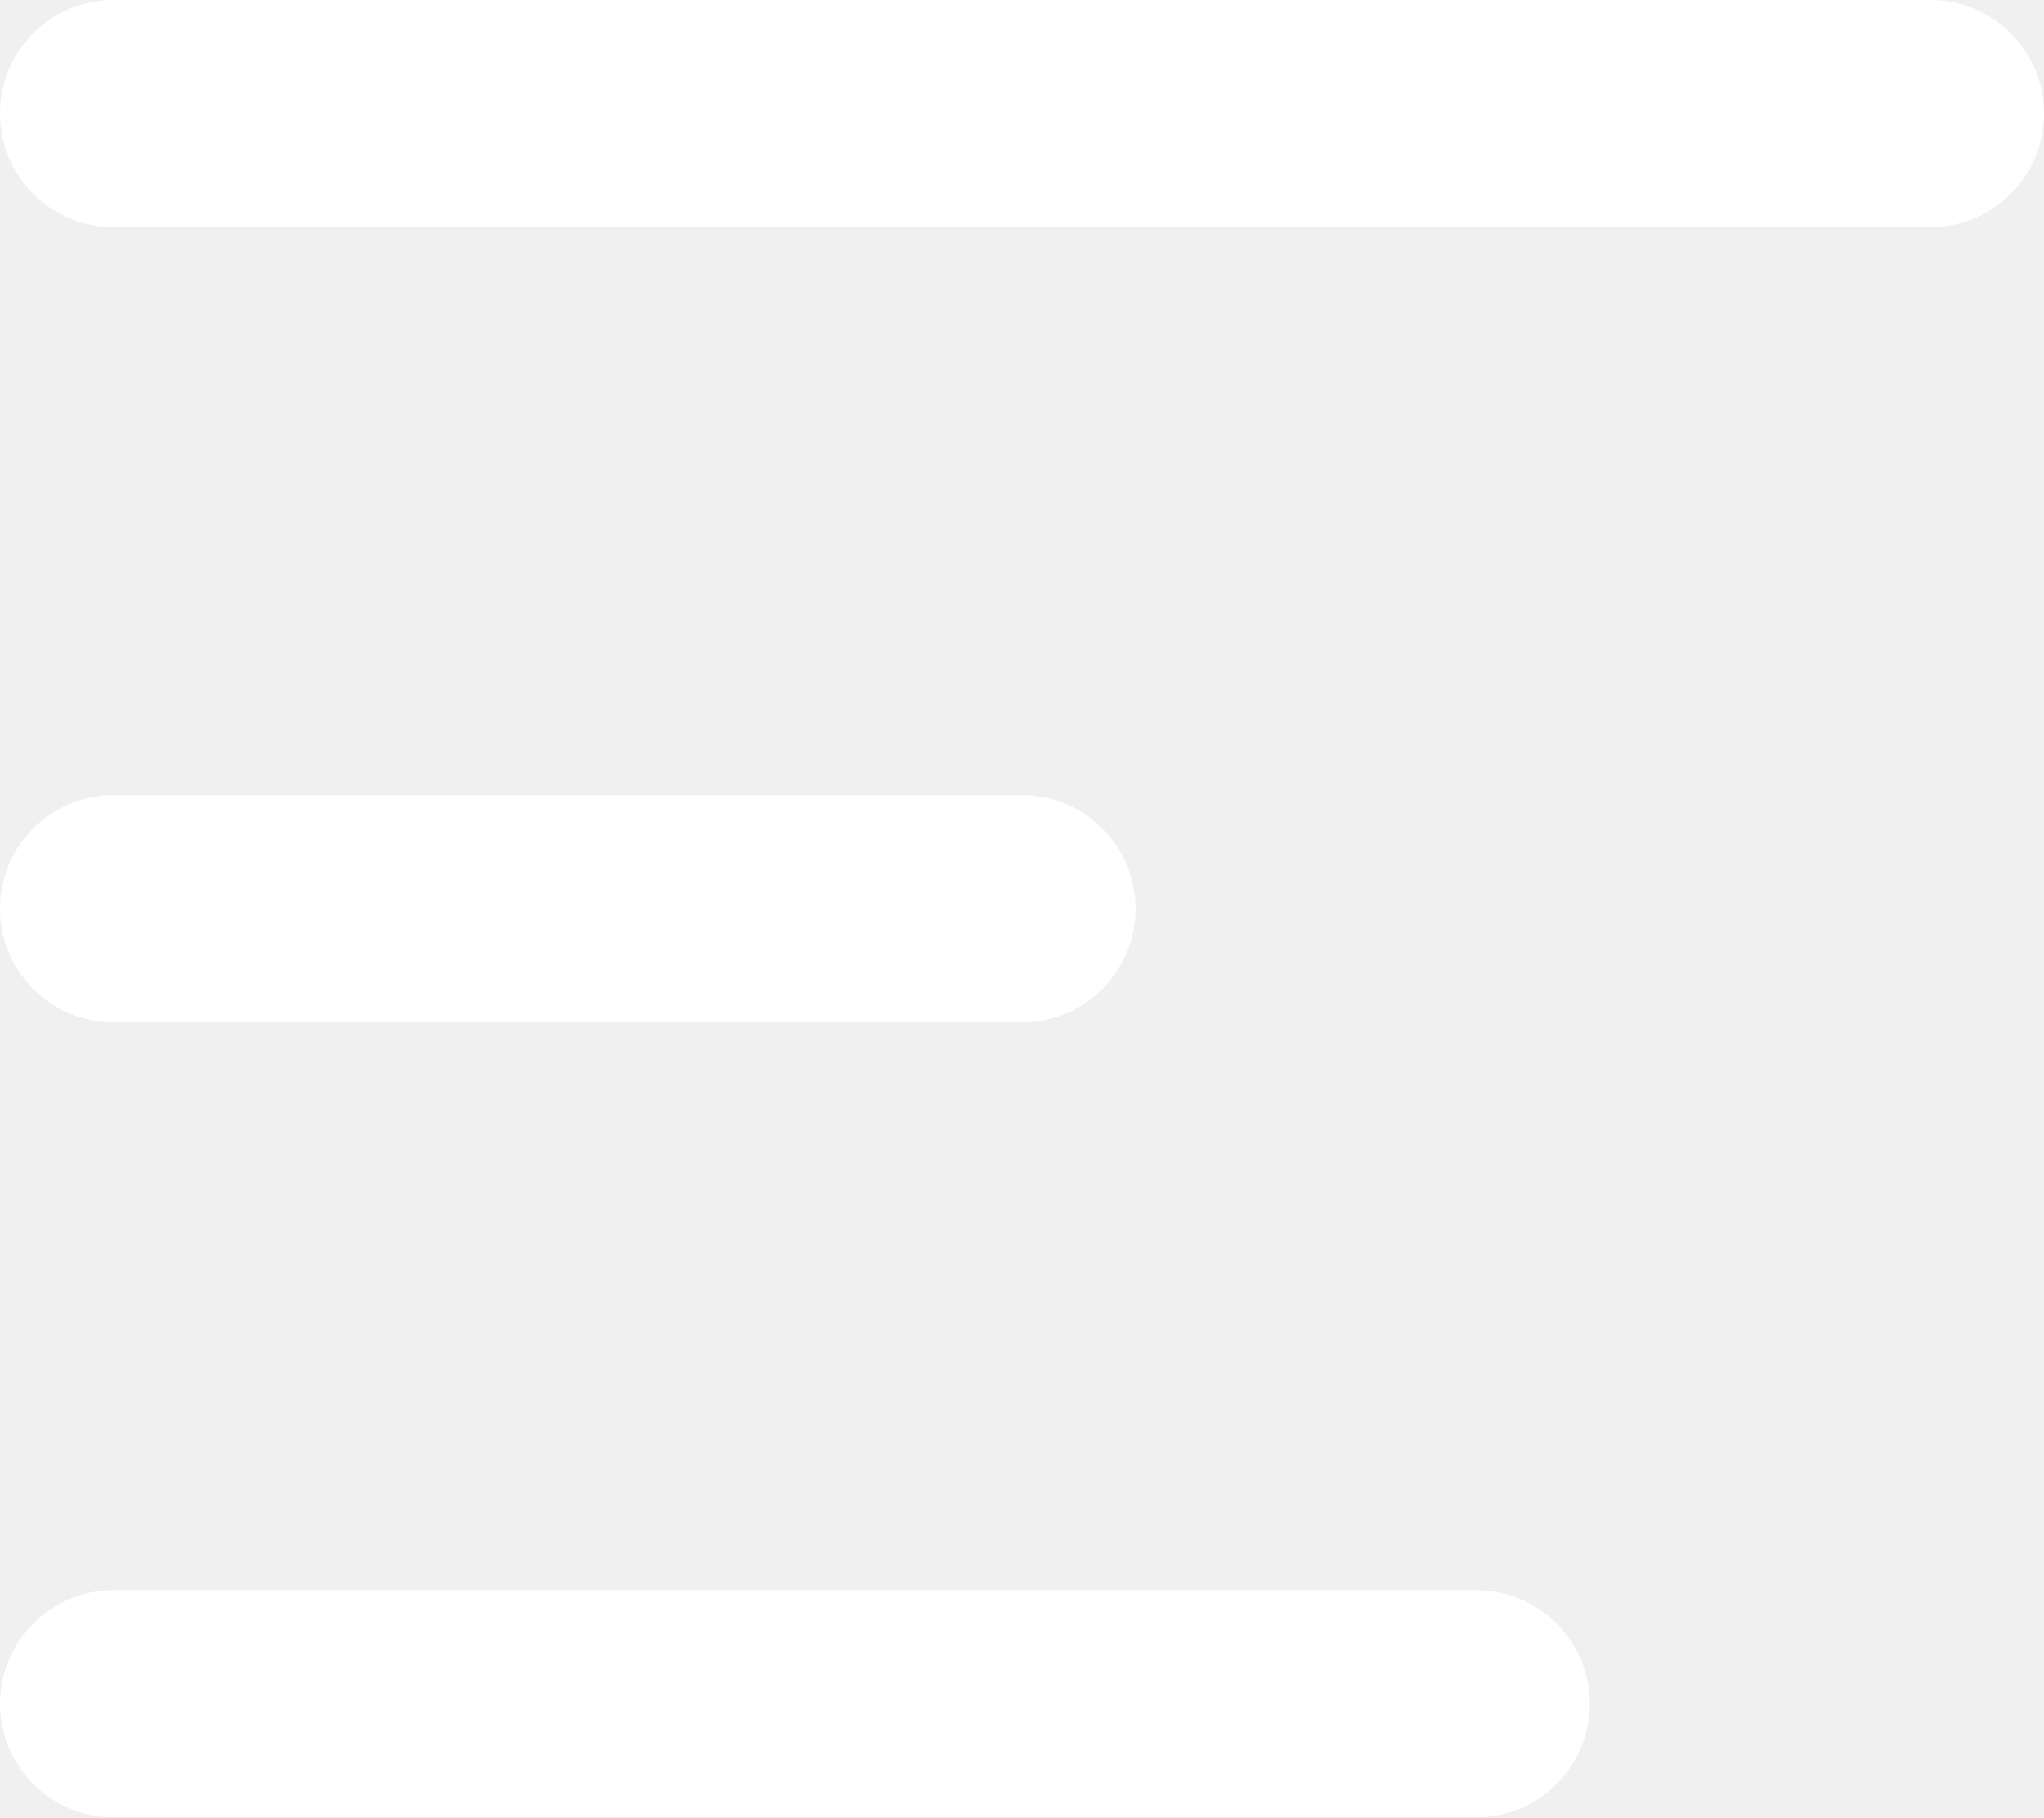
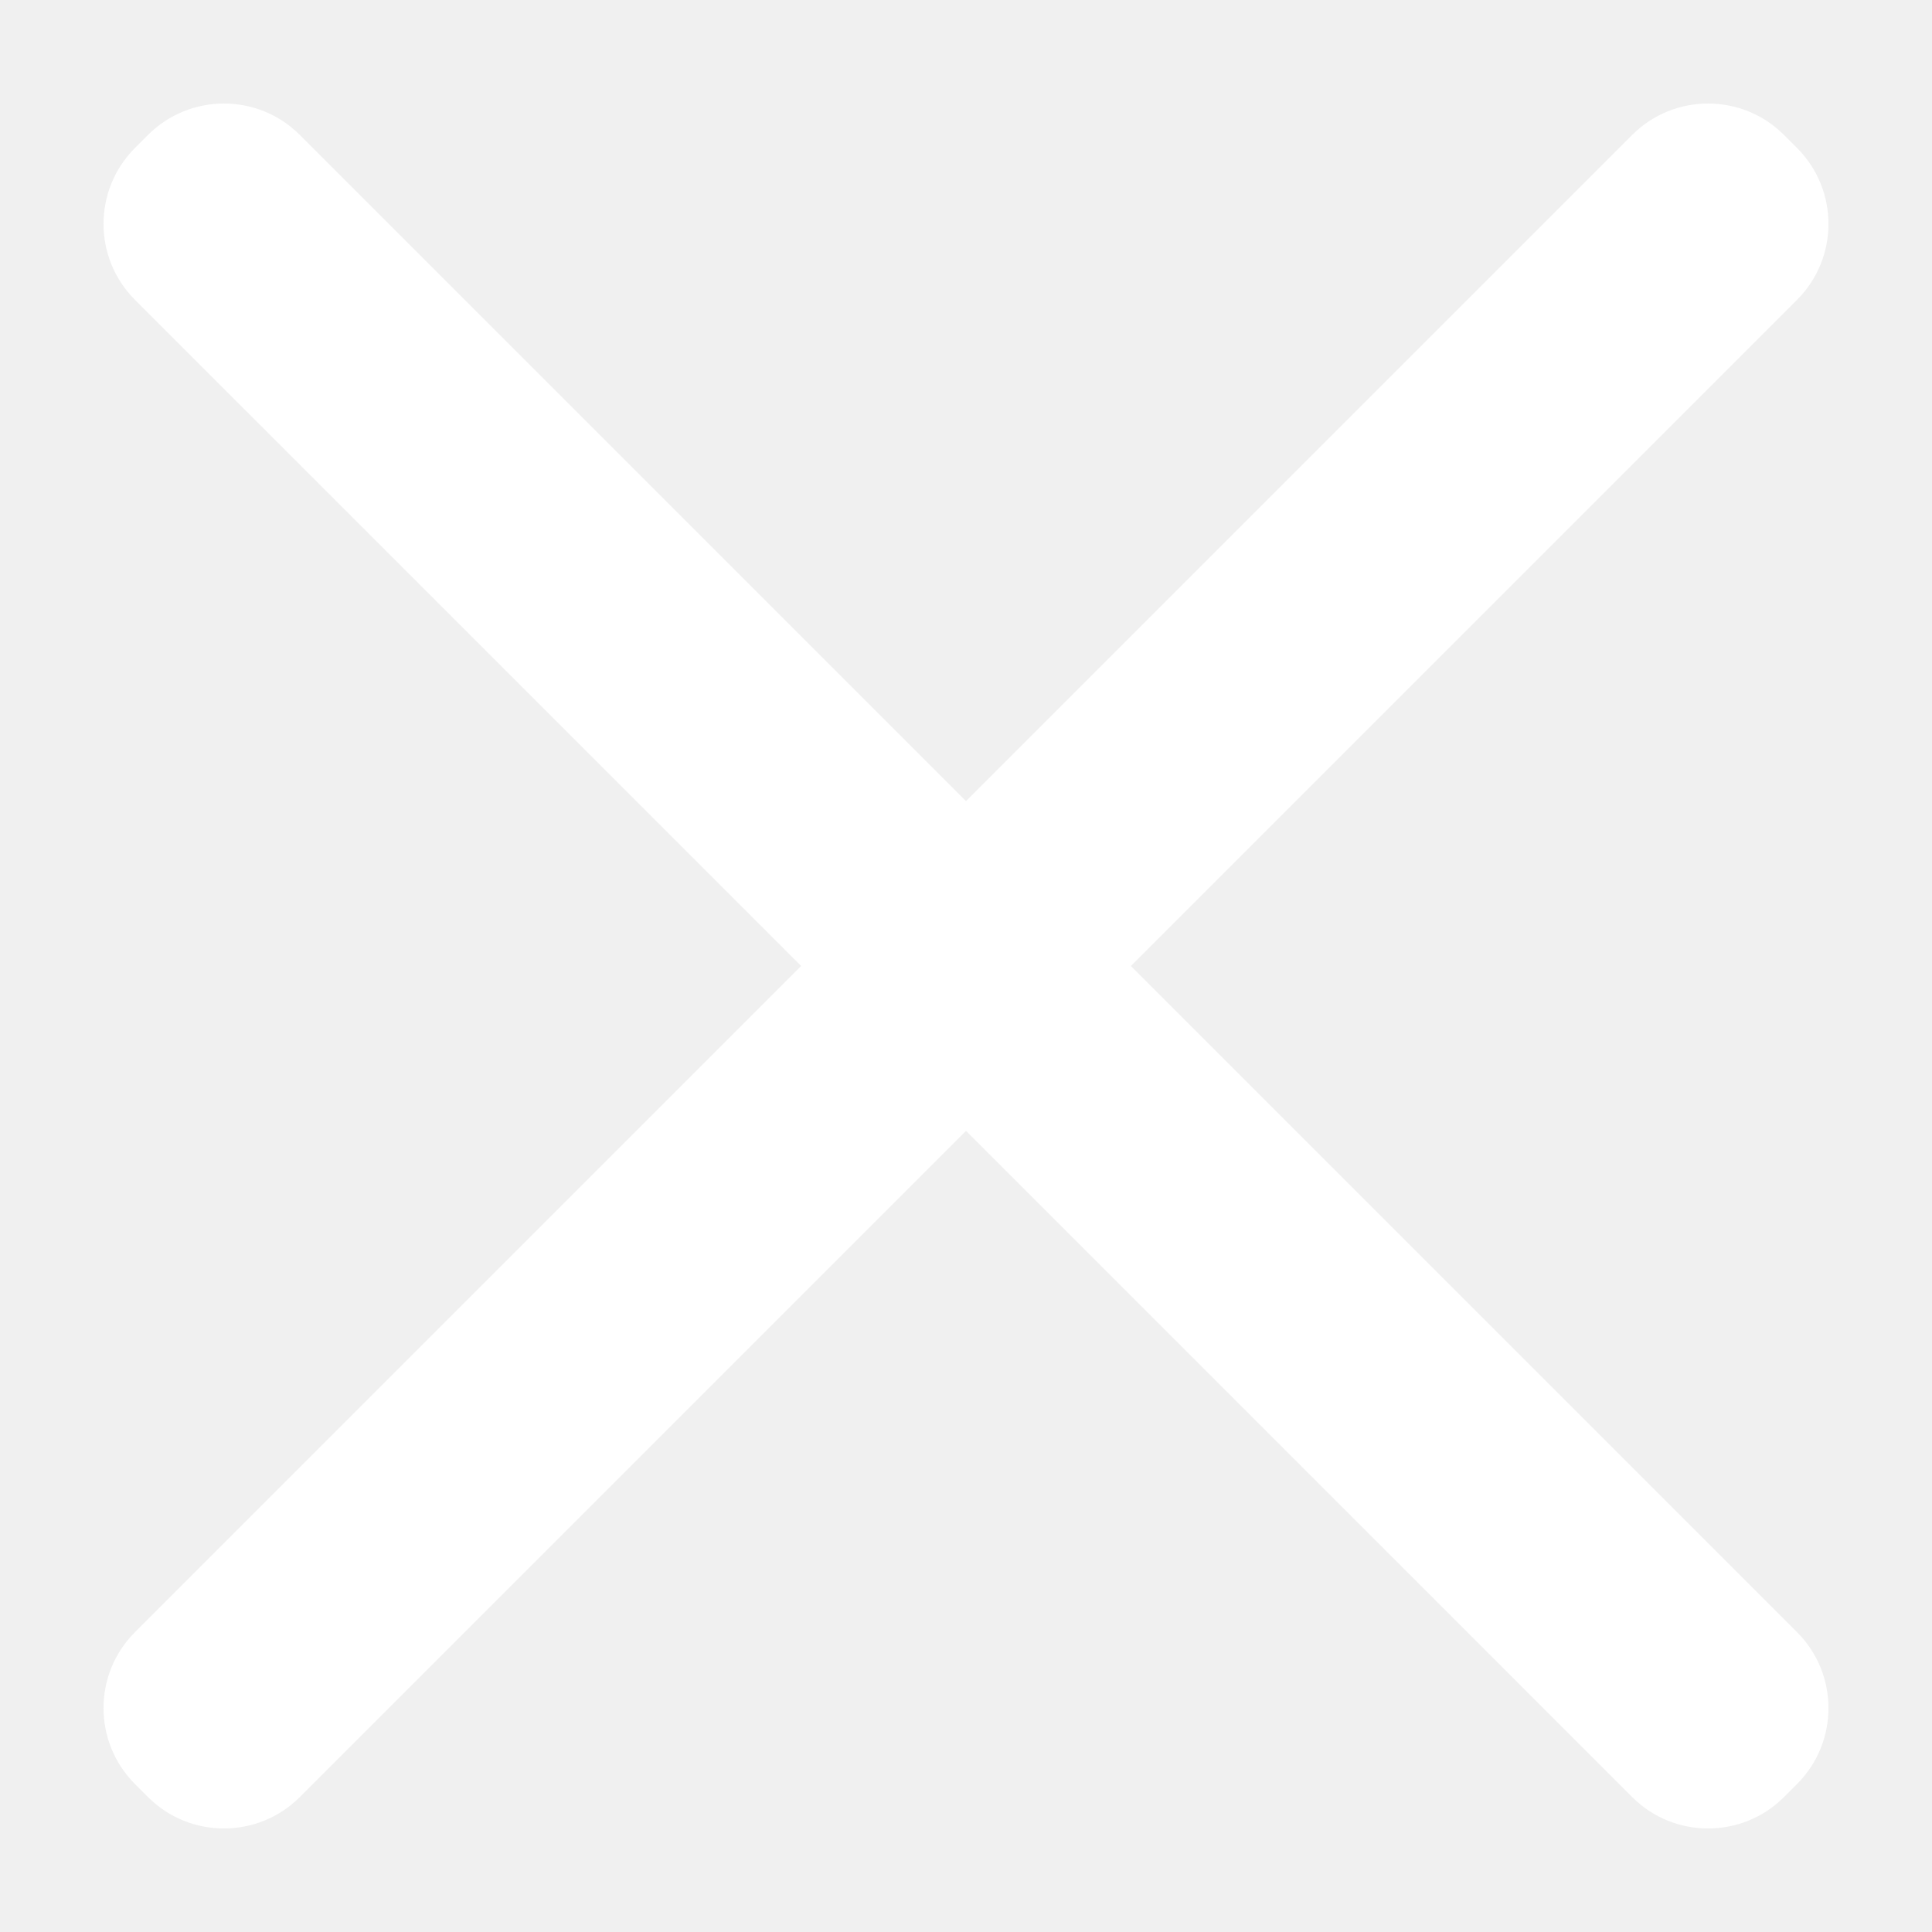
- <svg xmlns="http://www.w3.org/2000/svg" width="18" height="16" viewBox="0 0 18 16" fill="none">
-   <path fill-rule="evenodd" clip-rule="evenodd" d="M0 1C0 0.448 0.448 0 1 0H17C17.552 0 18 0.448 18 1C18 1.552 17.552 2 17 2H1C0.448 2 0 1.552 0 1ZM0 8C0 7.448 0.448 7 1 7H9C9.552 7 10 7.448 10 8C10 8.552 9.552 9 9 9H1C0.448 9 0 8.552 0 8ZM1 14C0.448 14 0 14.448 0 15C0 15.552 0.448 16 1 16H13C13.552 16 14 15.552 14 15C14 14.448 13.552 14 13 14H1Z" fill="white" />
+ <svg xmlns="http://www.w3.org/2000/svg" width="18" height="18" viewBox="0 0 18 18" fill="none">
+   <path fill-rule="evenodd" clip-rule="evenodd" d="M2.793 1.257C2.403 0.867 1.77 0.867 1.379 1.257L1.257 1.379C0.867 1.77 0.867 2.403 1.257 2.793L7.464 9L1.257 15.207C0.867 15.597 0.867 16.23 1.257 16.621L1.379 16.743C1.77 17.133 2.403 17.133 2.793 16.743L9 10.536L15.207 16.743C15.597 17.133 16.23 17.133 16.621 16.743L16.743 16.621C17.133 16.23 17.133 15.597 16.743 15.207L10.536 9L16.743 2.793C17.133 2.403 17.133 1.77 16.743 1.379L16.621 1.257C16.23 0.867 15.597 0.867 15.207 1.257L9 7.464L2.793 1.257Z" fill="white" />
</svg>
